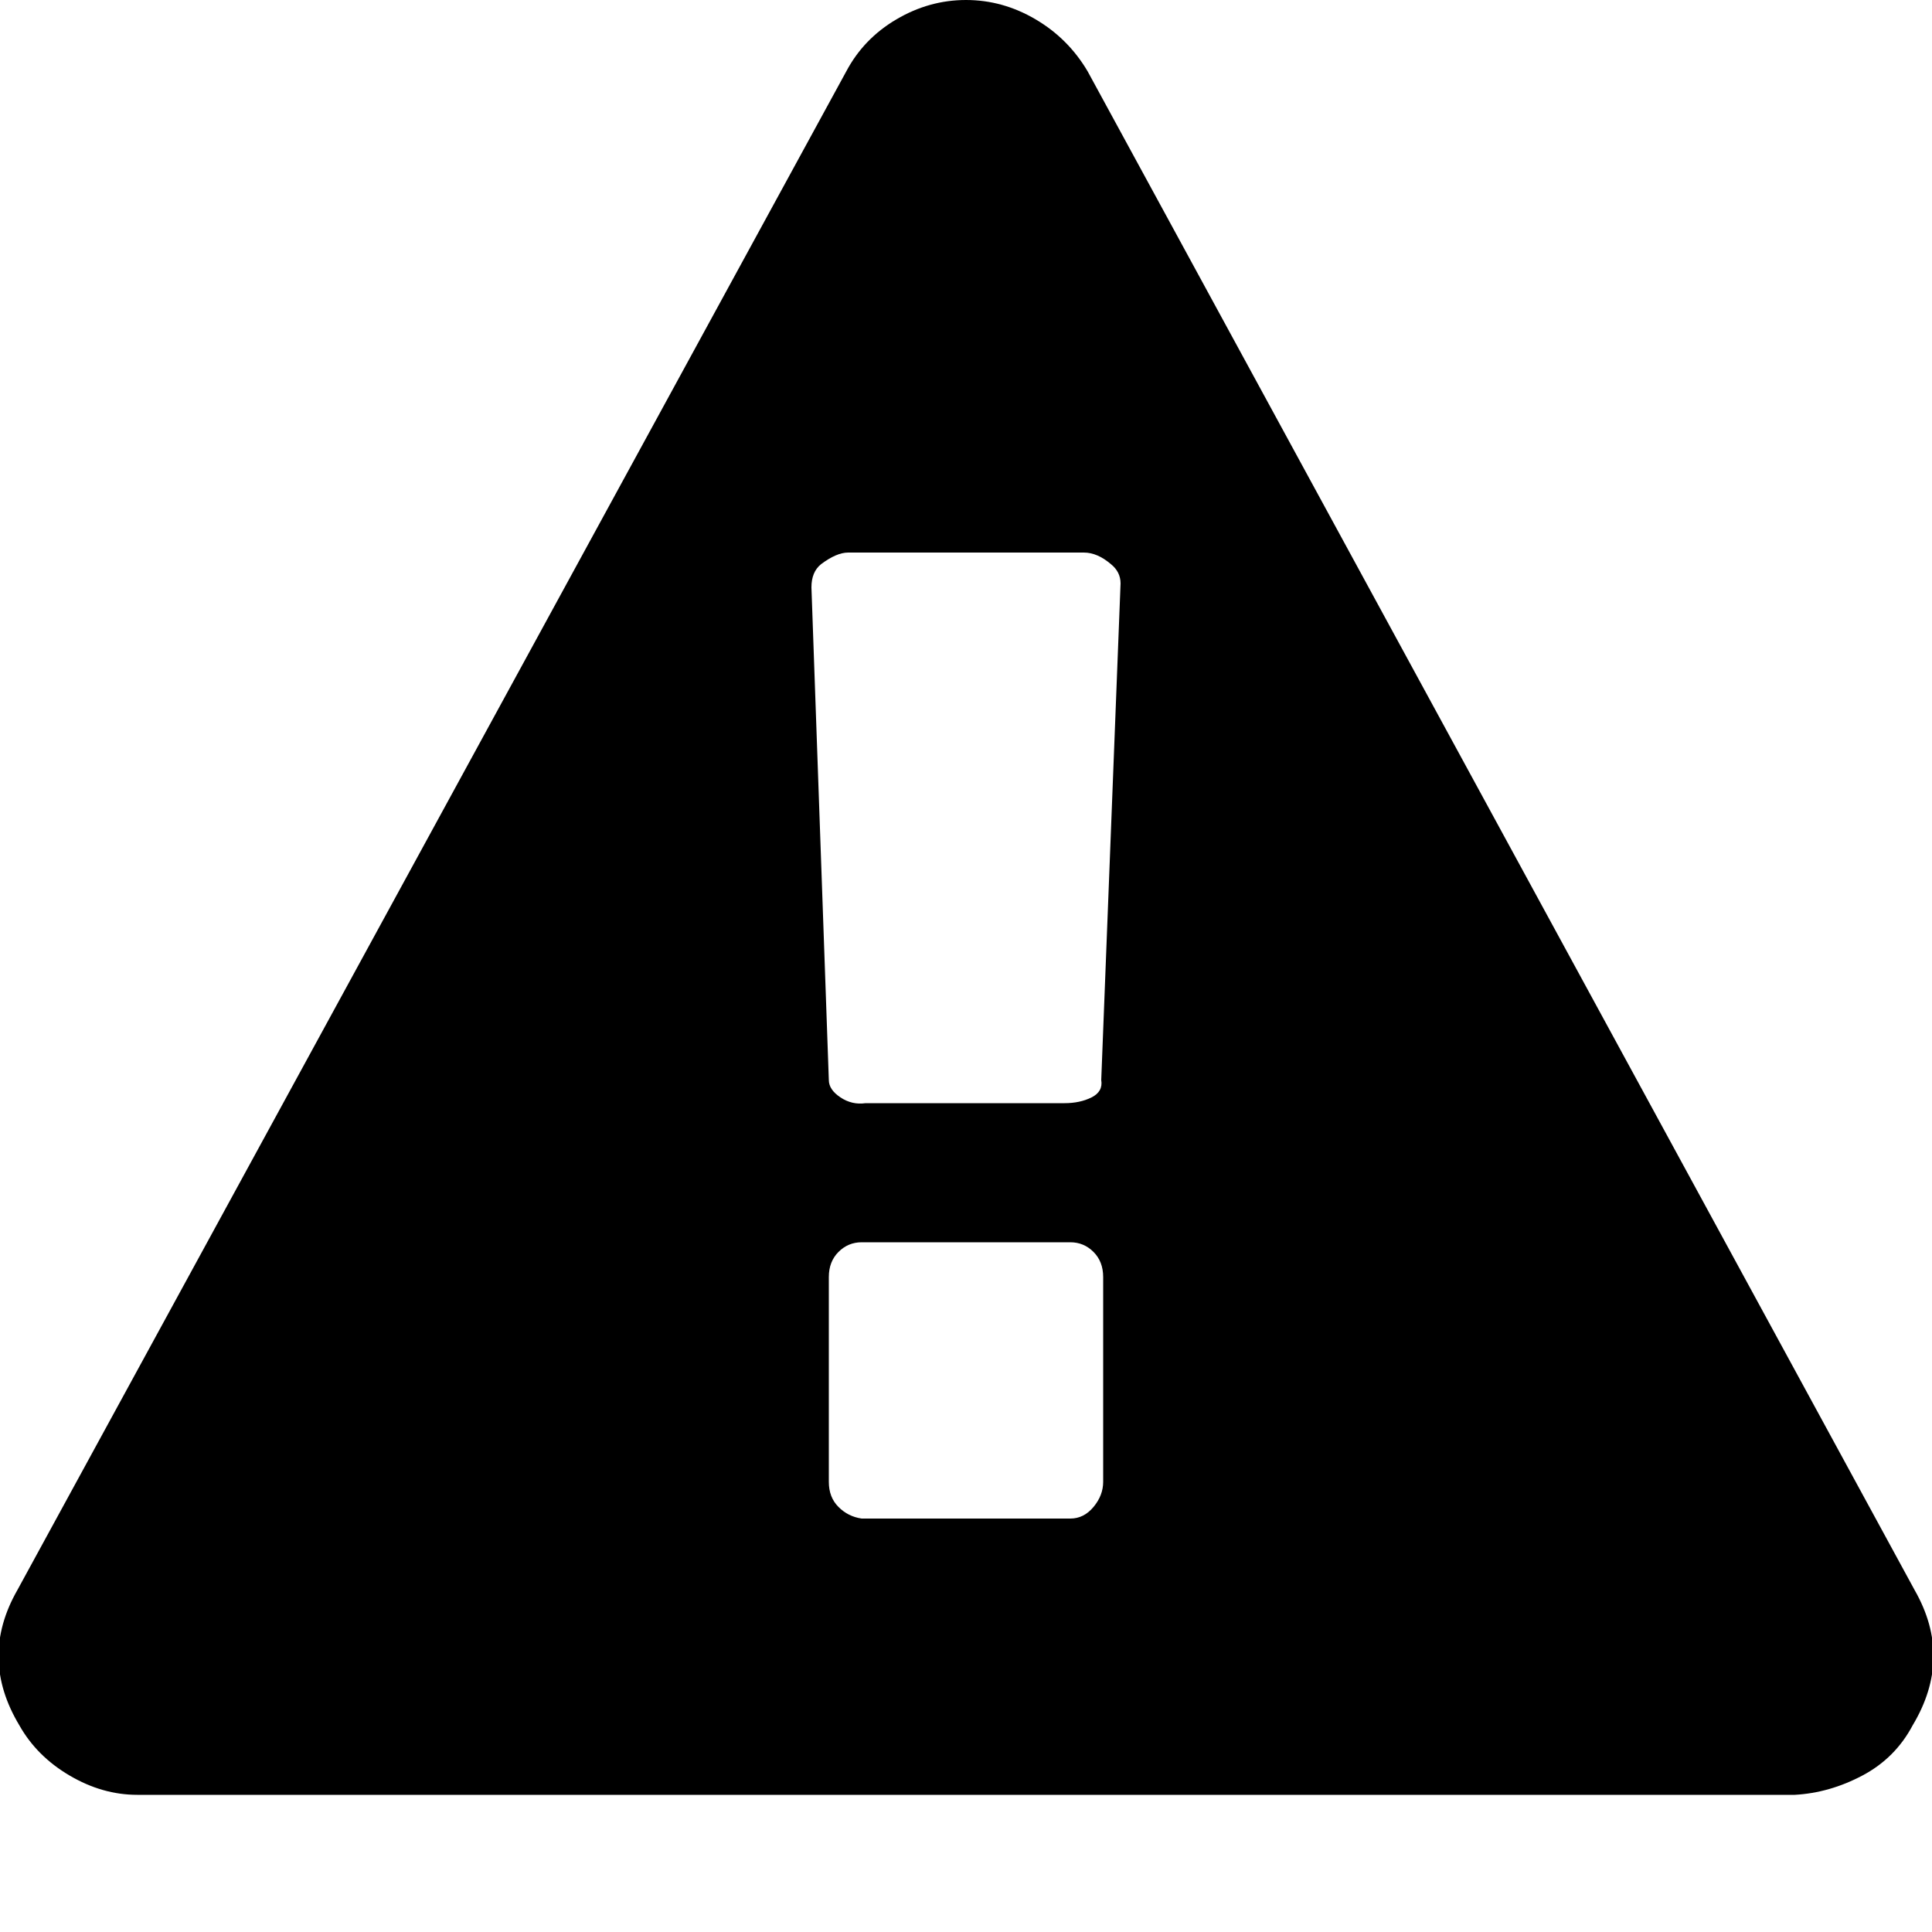
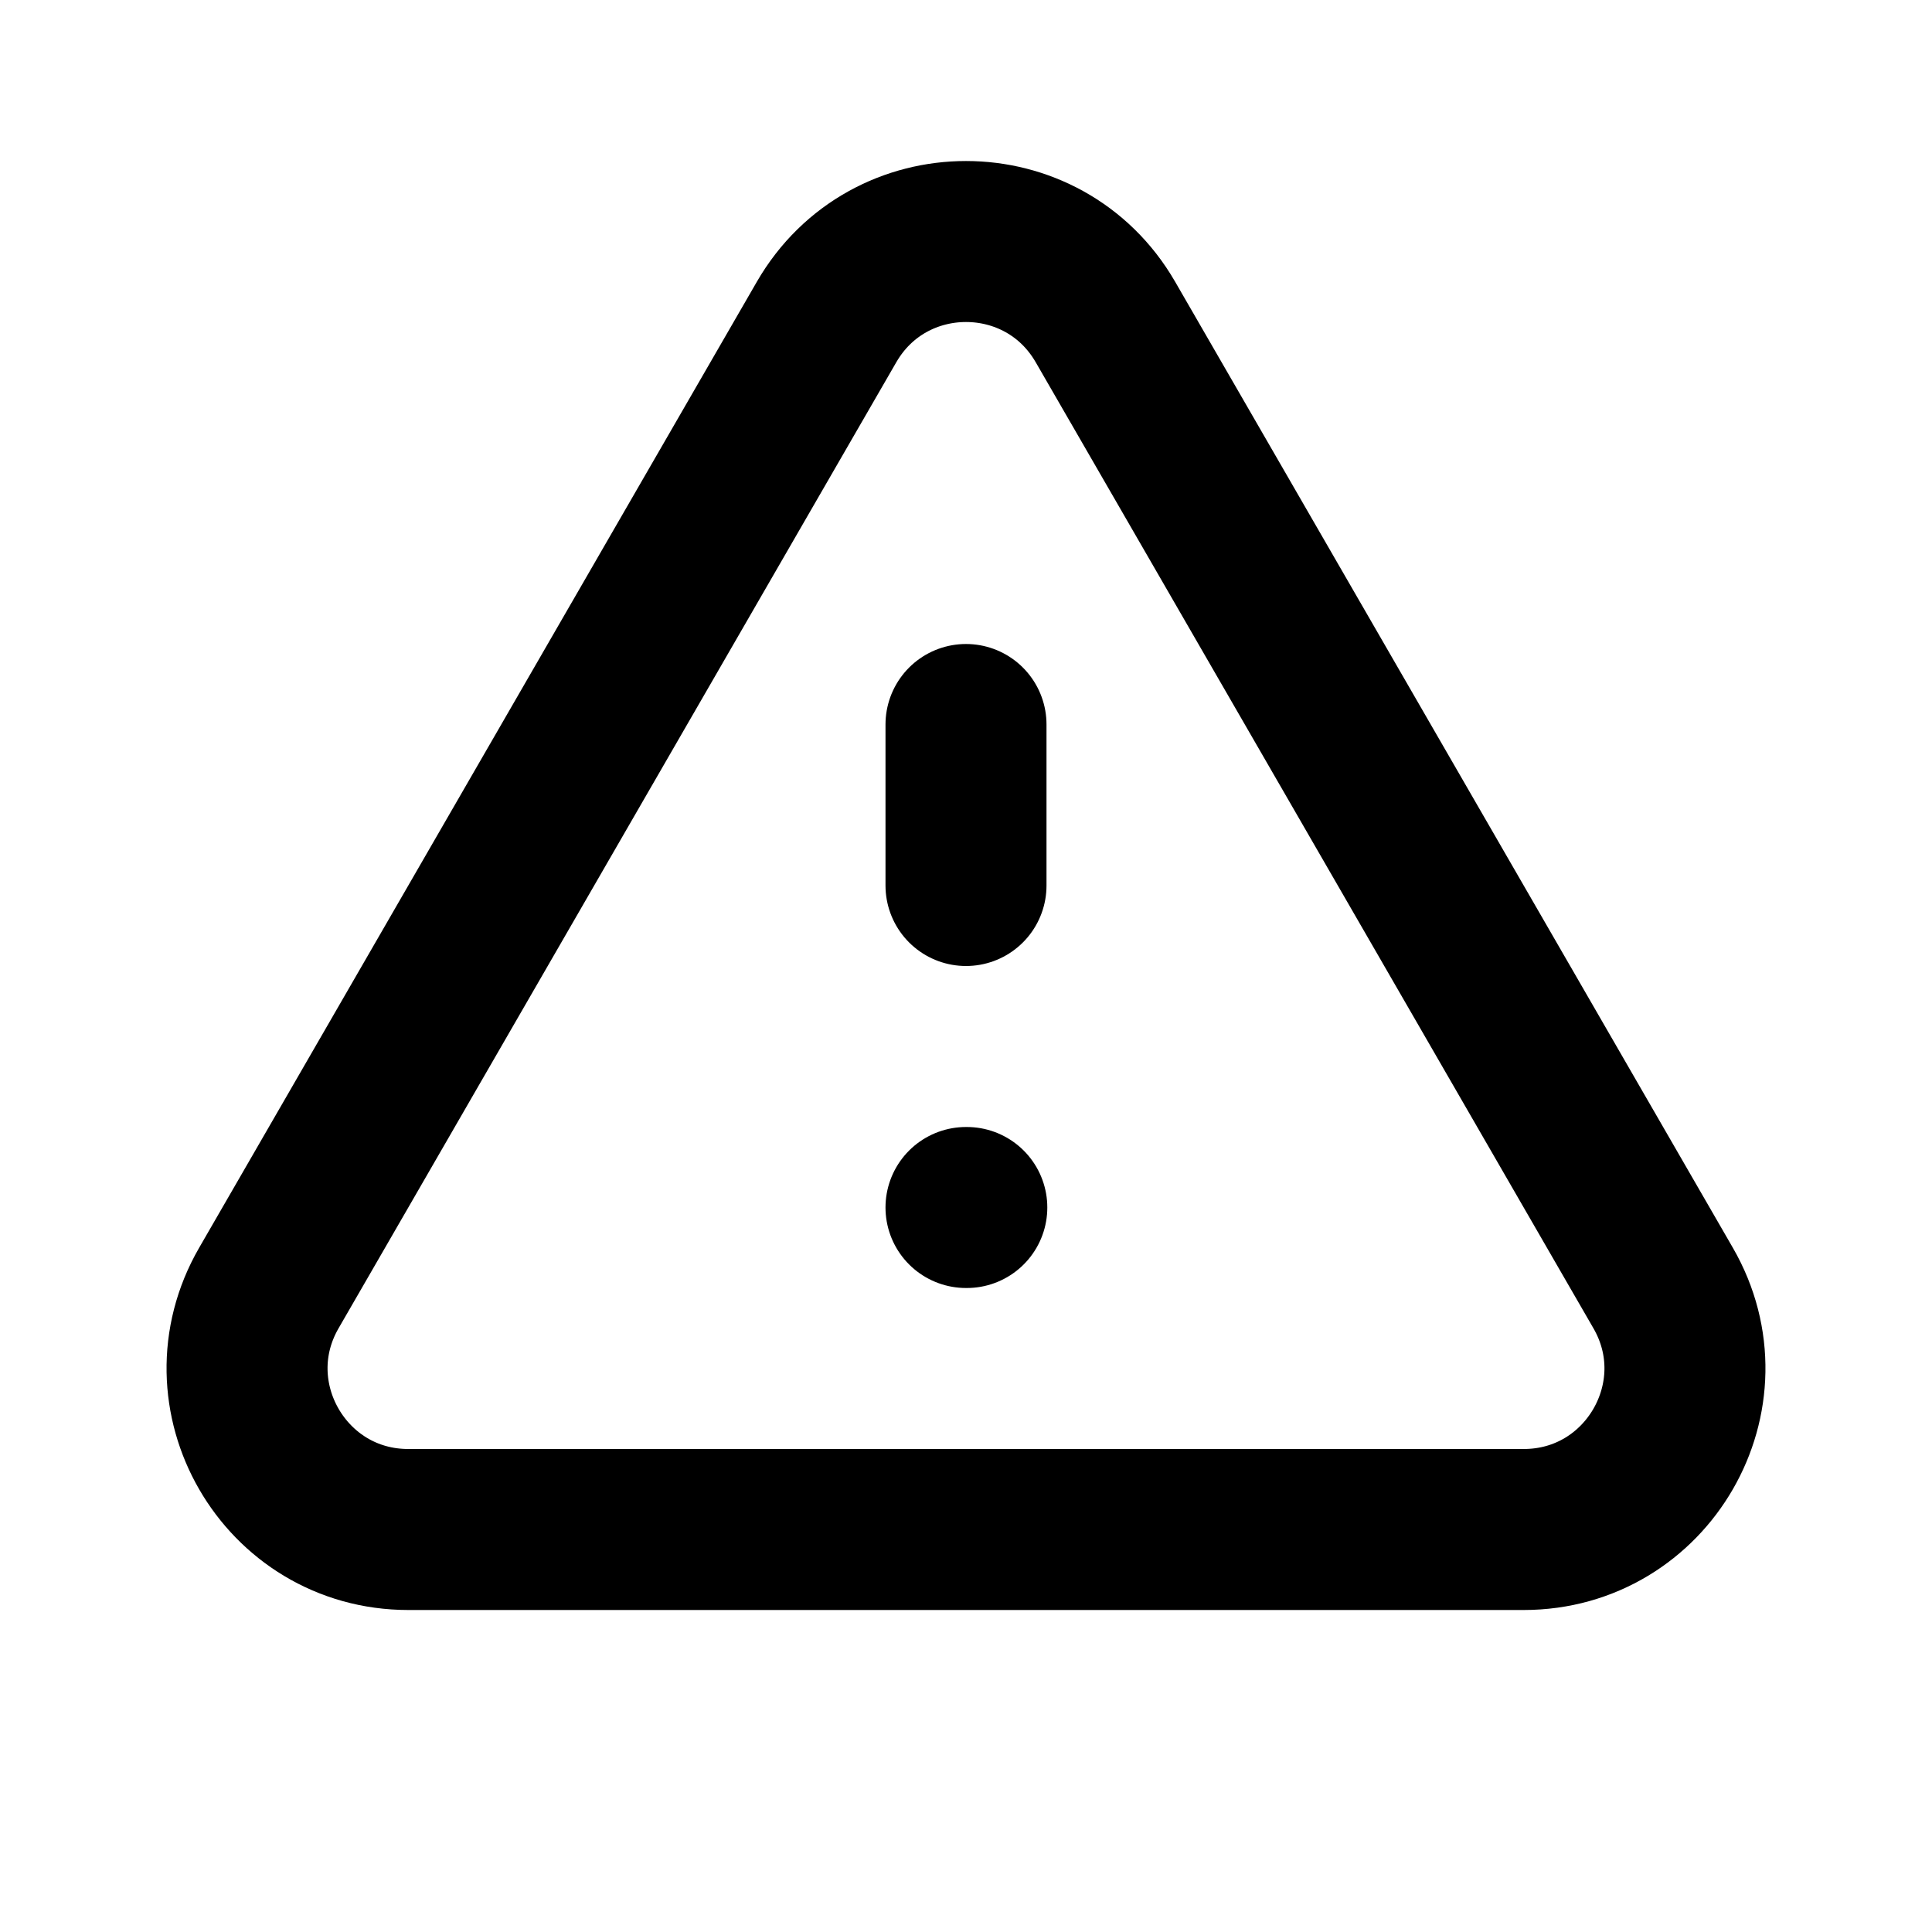
- <svg xmlns="http://www.w3.org/2000/svg" version="1.1" width="32" height="32" viewBox="0 0 32 32">
-   <path d="M18.272 24.544v-3.392q0-0.256-0.16-0.416t-0.384-0.16h-3.456q-0.224 0-0.384 0.16t-0.16 0.416v3.392q0 0.256 0.16 0.416t0.384 0.192h3.456q0.224 0 0.384-0.192t0.16-0.416zM18.24 17.888l0.32-8.224q0-0.192-0.16-0.32-0.224-0.192-0.448-0.192h-3.904q-0.192 0-0.448 0.192-0.16 0.128-0.16 0.384l0.288 8.16q0 0.16 0.192 0.288t0.416 0.096h3.296q0.256 0 0.448-0.096t0.16-0.288zM18.016 1.184l13.696 25.152q0.64 1.12-0.032 2.24-0.288 0.544-0.832 0.832t-1.12 0.32h-27.456q-0.576 0-1.12-0.32t-0.832-0.832q-0.672-1.12-0.032-2.24l13.728-25.152q0.288-0.544 0.832-0.864t1.152-0.32 1.152 0.32 0.864 0.864z" />
+ <svg fill="none" stroke="currentColor" stroke-linecap="round" stroke-linejoin="round" stroke-width="2" viewBox="0 0 24 24" width="24" height="24">
+   <path d="M12 9v2m0 4h.01m-6.938 4h13.856c1.54 0 2.502-1.667 1.732-3L13.732 4c-.77-1.333-2.694-1.333-3.464 0L3.34 16c-.77 1.333.192 3 1.732 3z" />
</svg>
